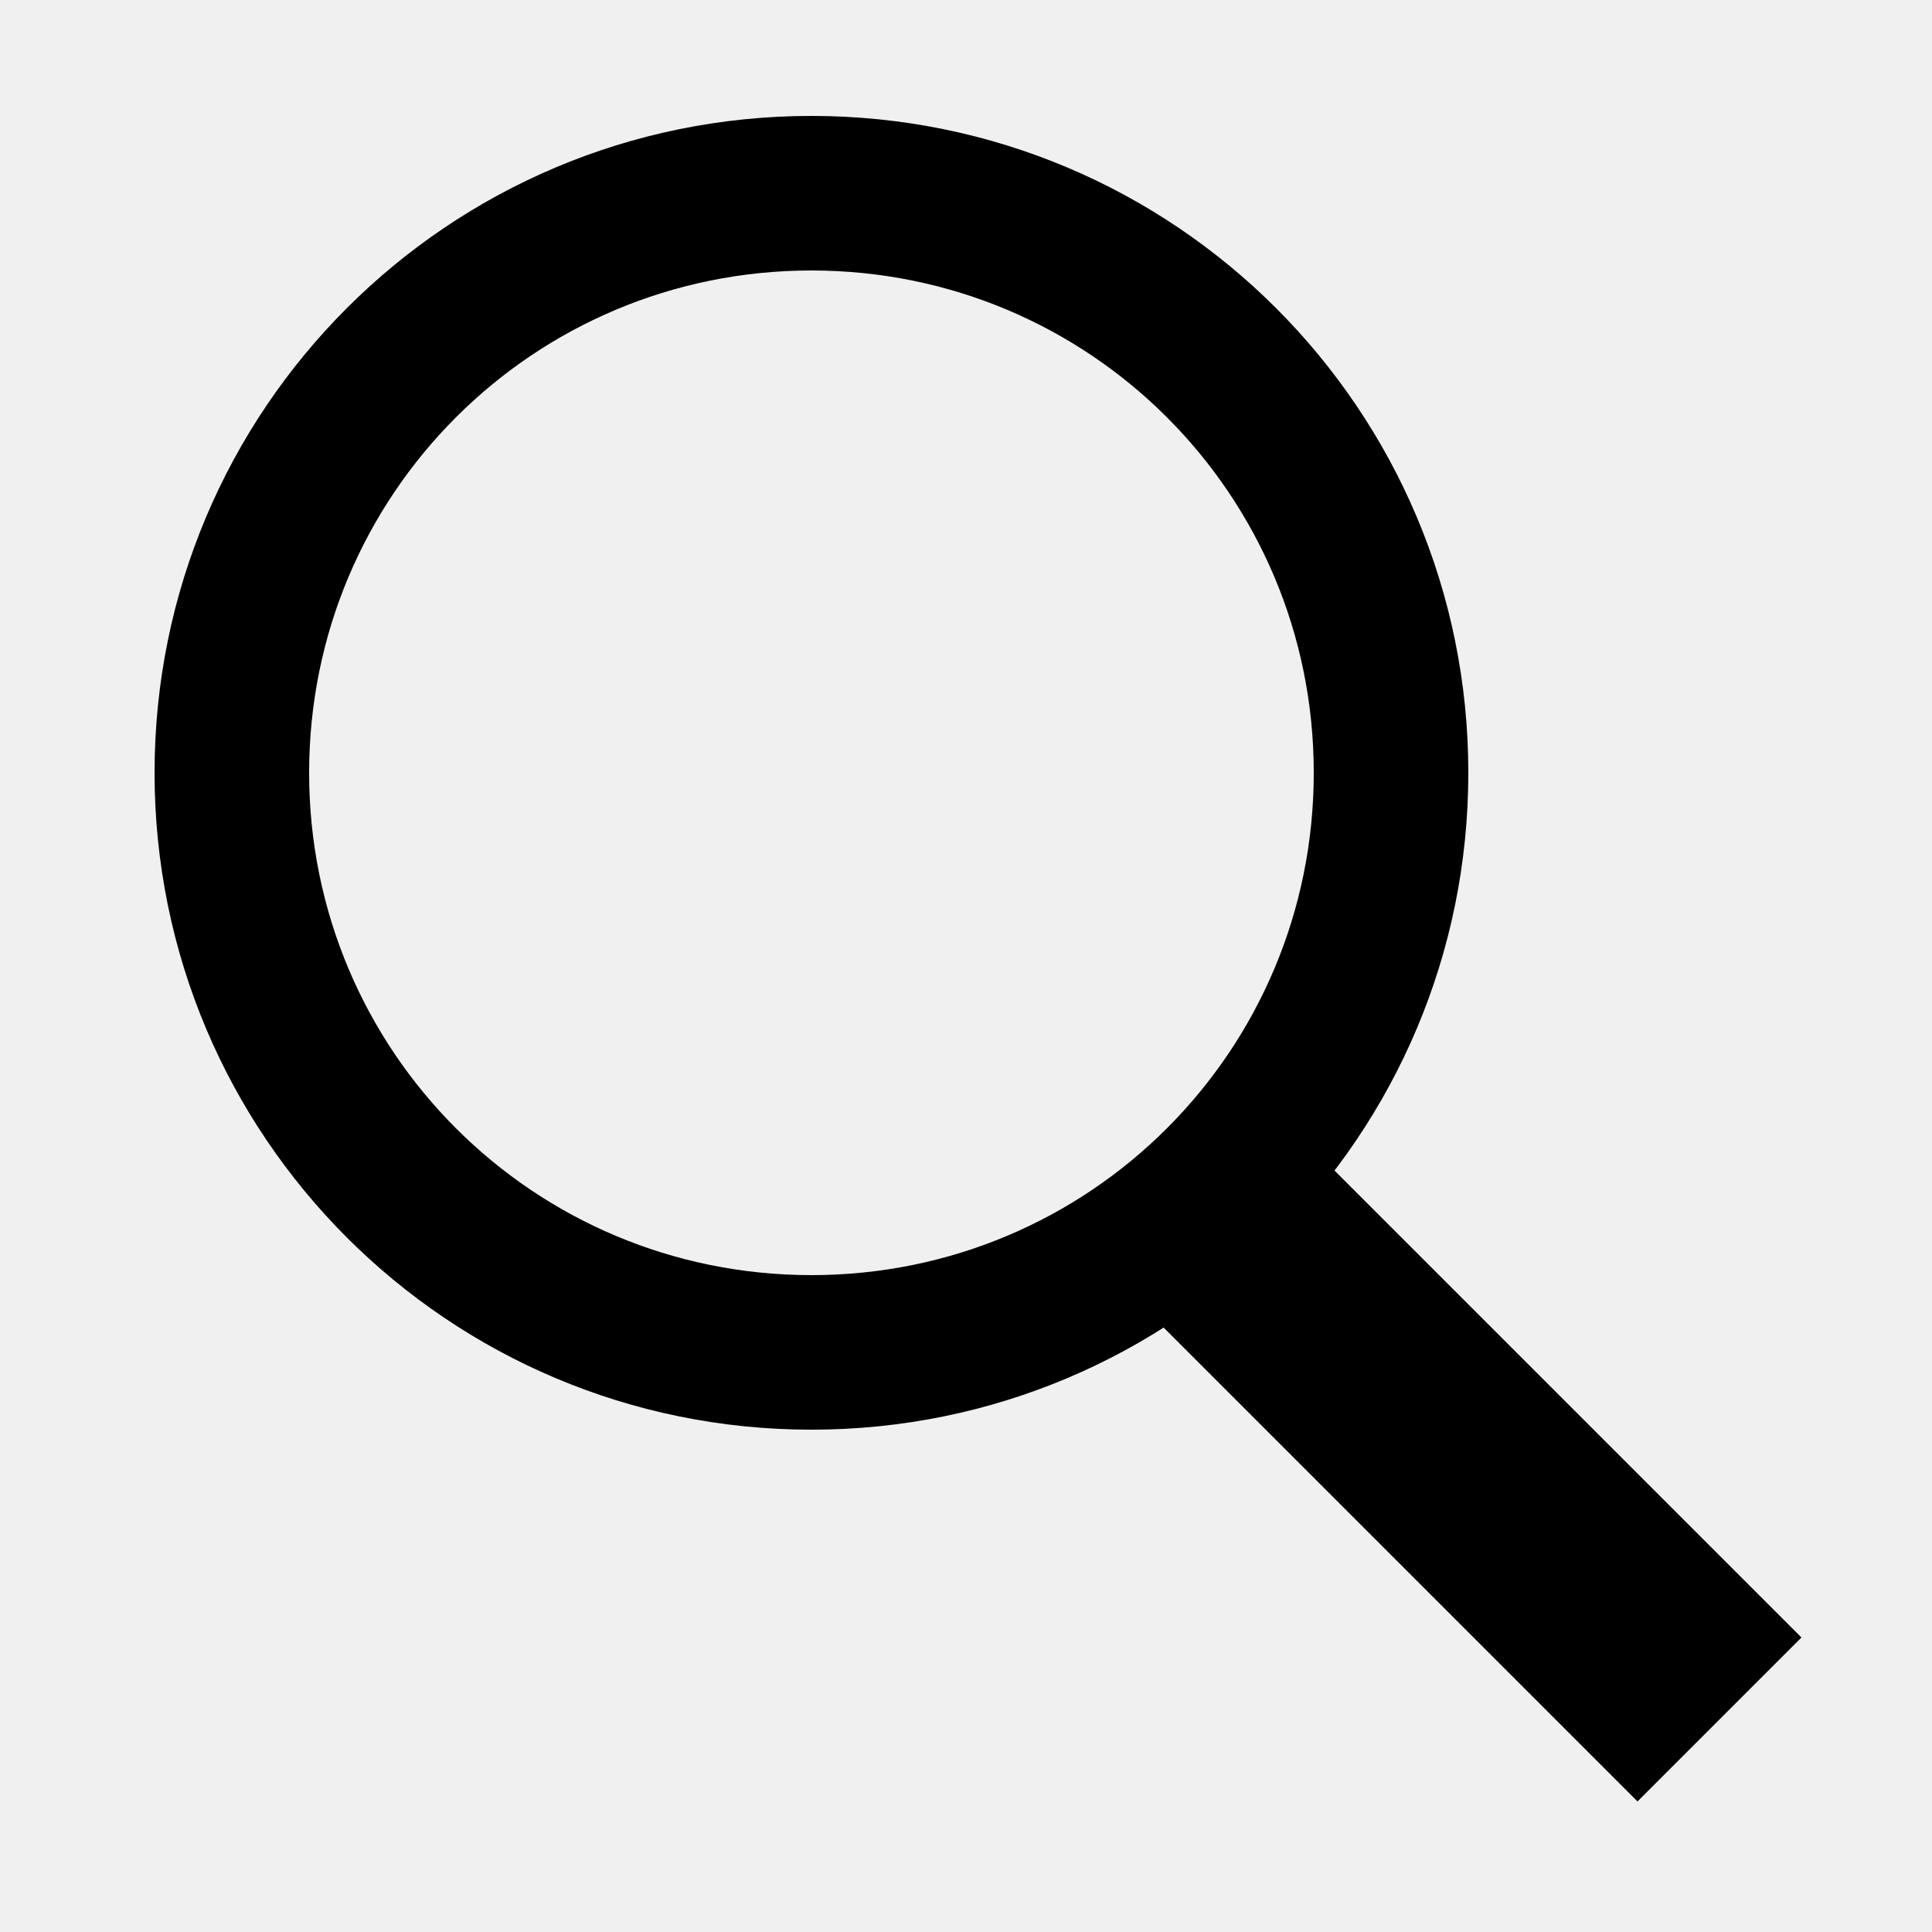
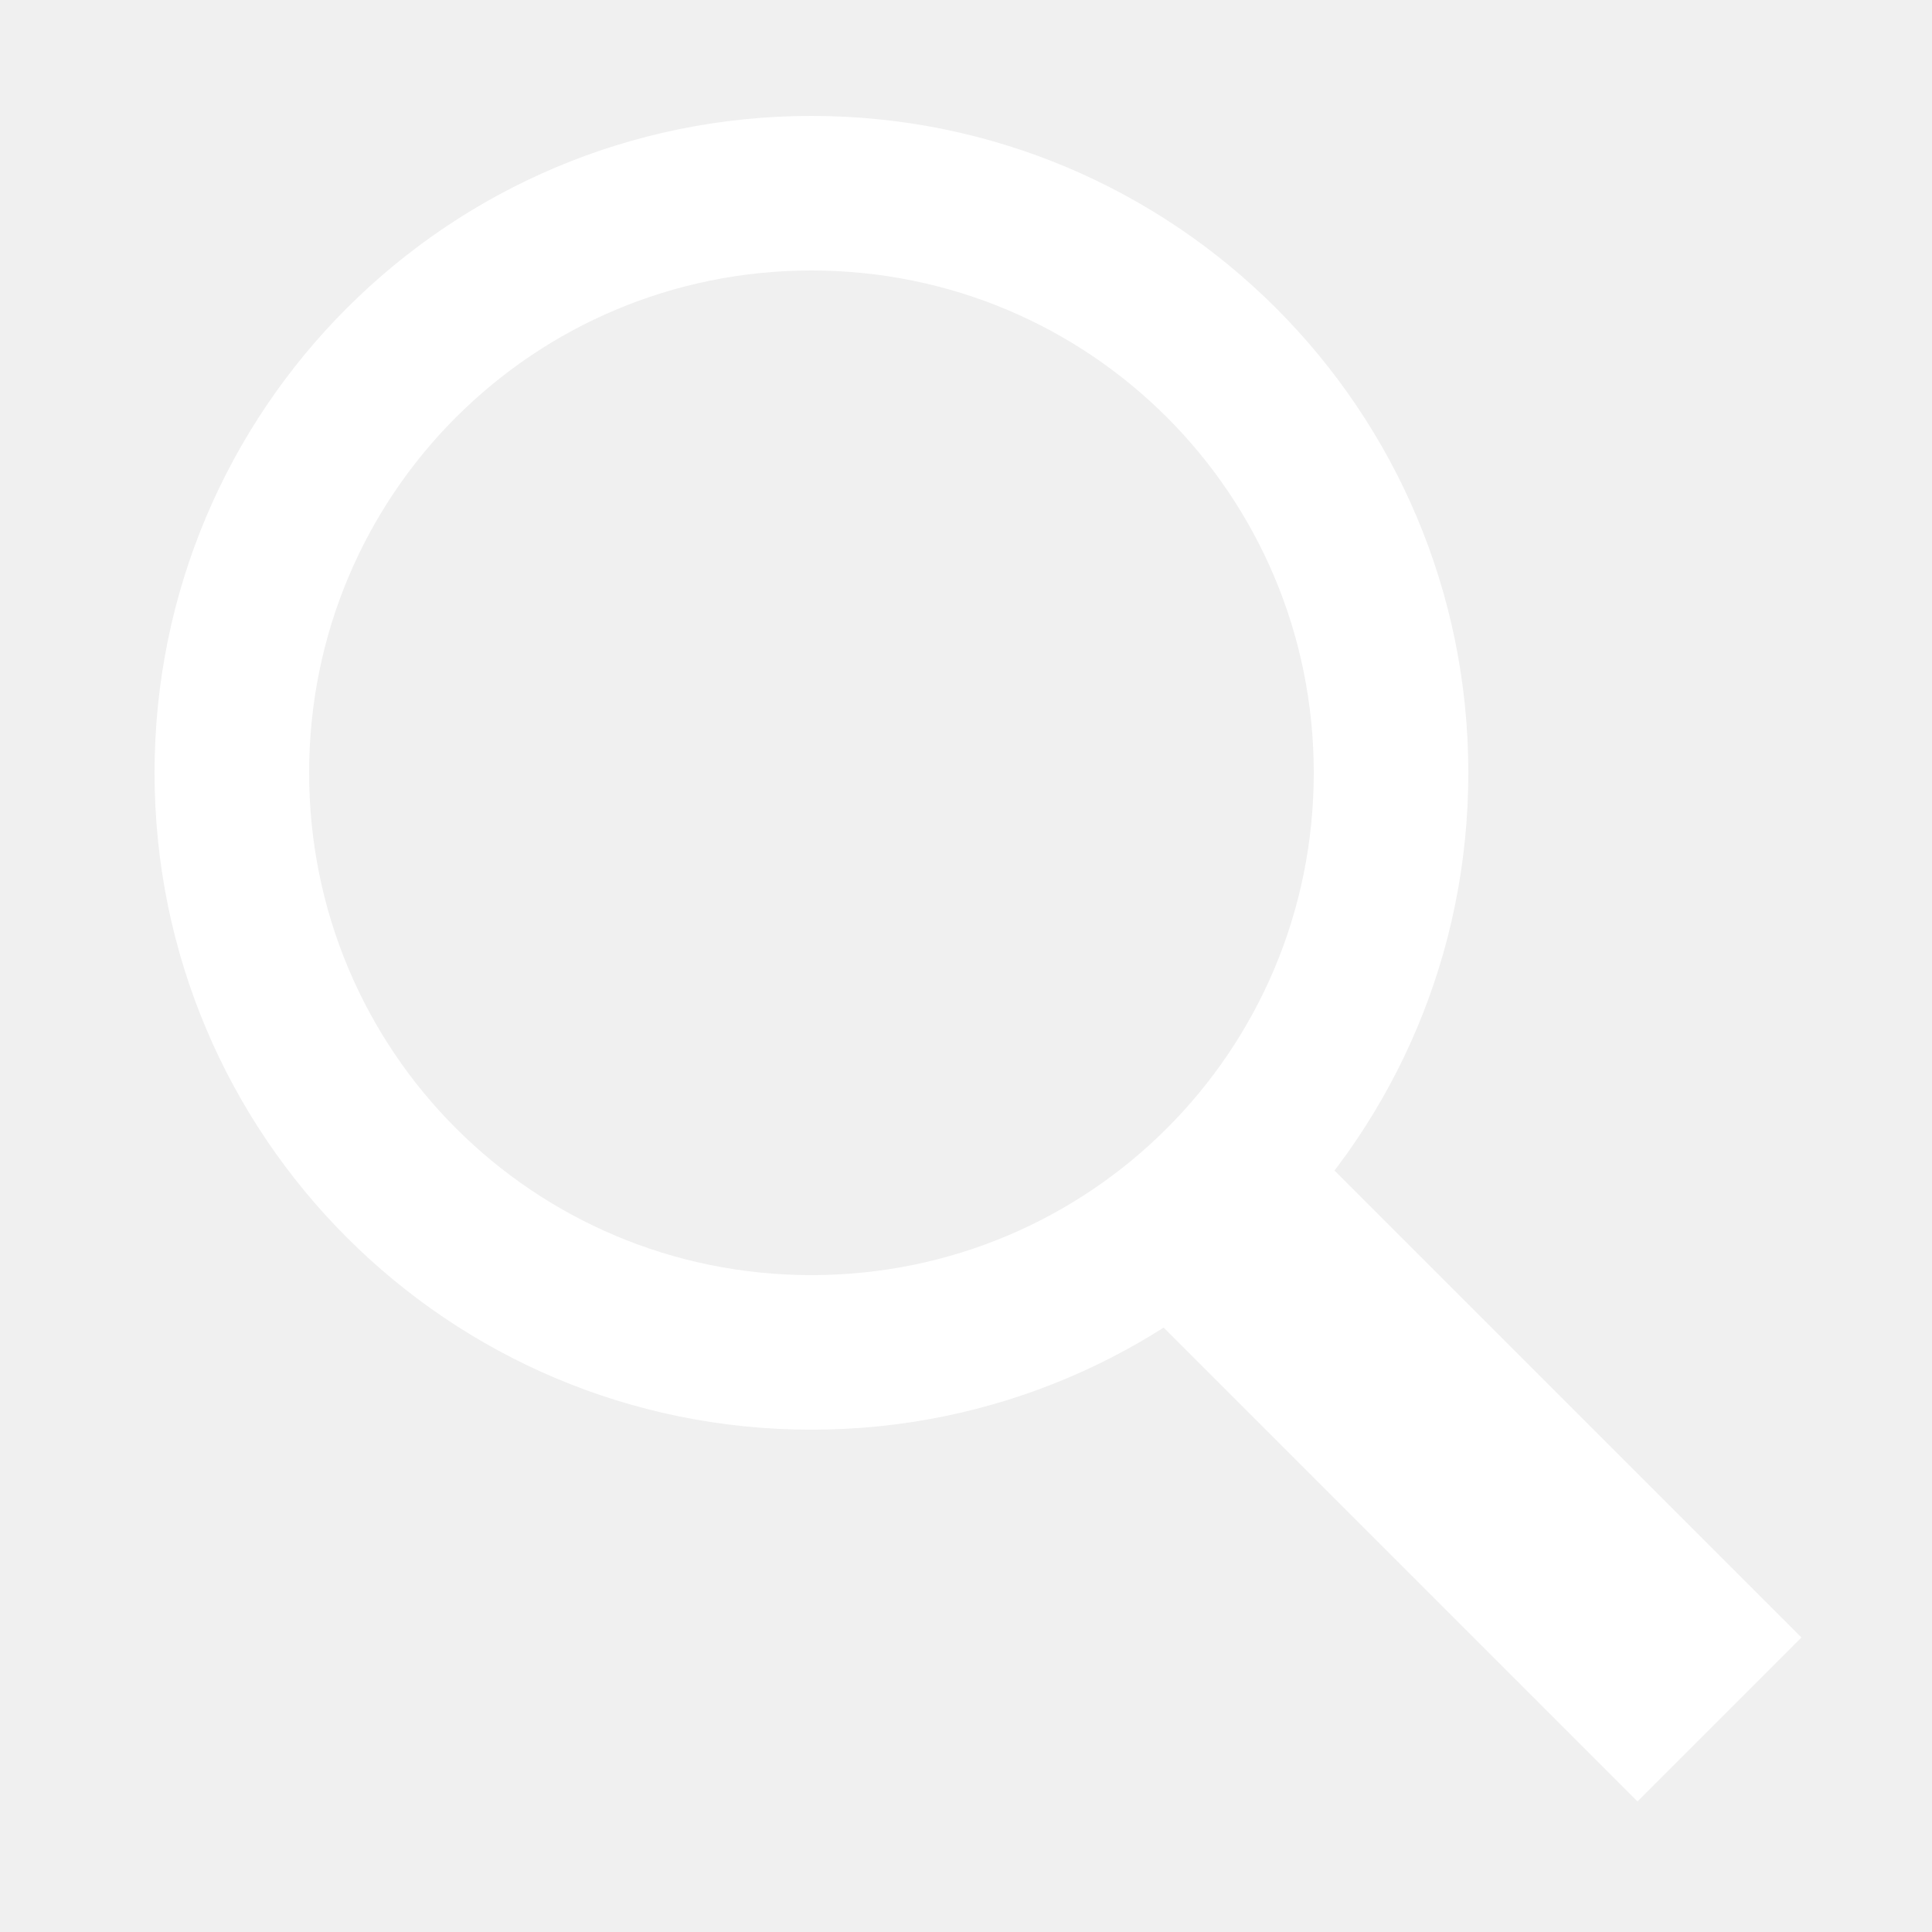
- <svg xmlns="http://www.w3.org/2000/svg" fill="#000000" viewBox="0 0 50 50" width="50px" height="50px">
+ <svg xmlns="http://www.w3.org/2000/svg" fill="#fff" viewBox="0 0 50 50" width="50px" height="50px">
  <path d="M21,3C11.6,3,4,10.6,4,20s7.6,17,17,17s17-7.6,17-17S30.4,3,21,3z M21,33c-7.2,0-13-5.8-13-13c0-7.2,5.8-13,13-13c7.2,0,13,5.8,13,13C34,27.2,28.2,33,21,33z" />
-   <path fill="none" stroke="#000000" stroke-miterlimit="10" stroke-width="6" d="M31.2 31.2L44.5 44.5" />
+   <path stroke="#fff" stroke-miterlimit="10" stroke-width="6" d="M31.2 31.2L44.5 44.5" />
</svg>
